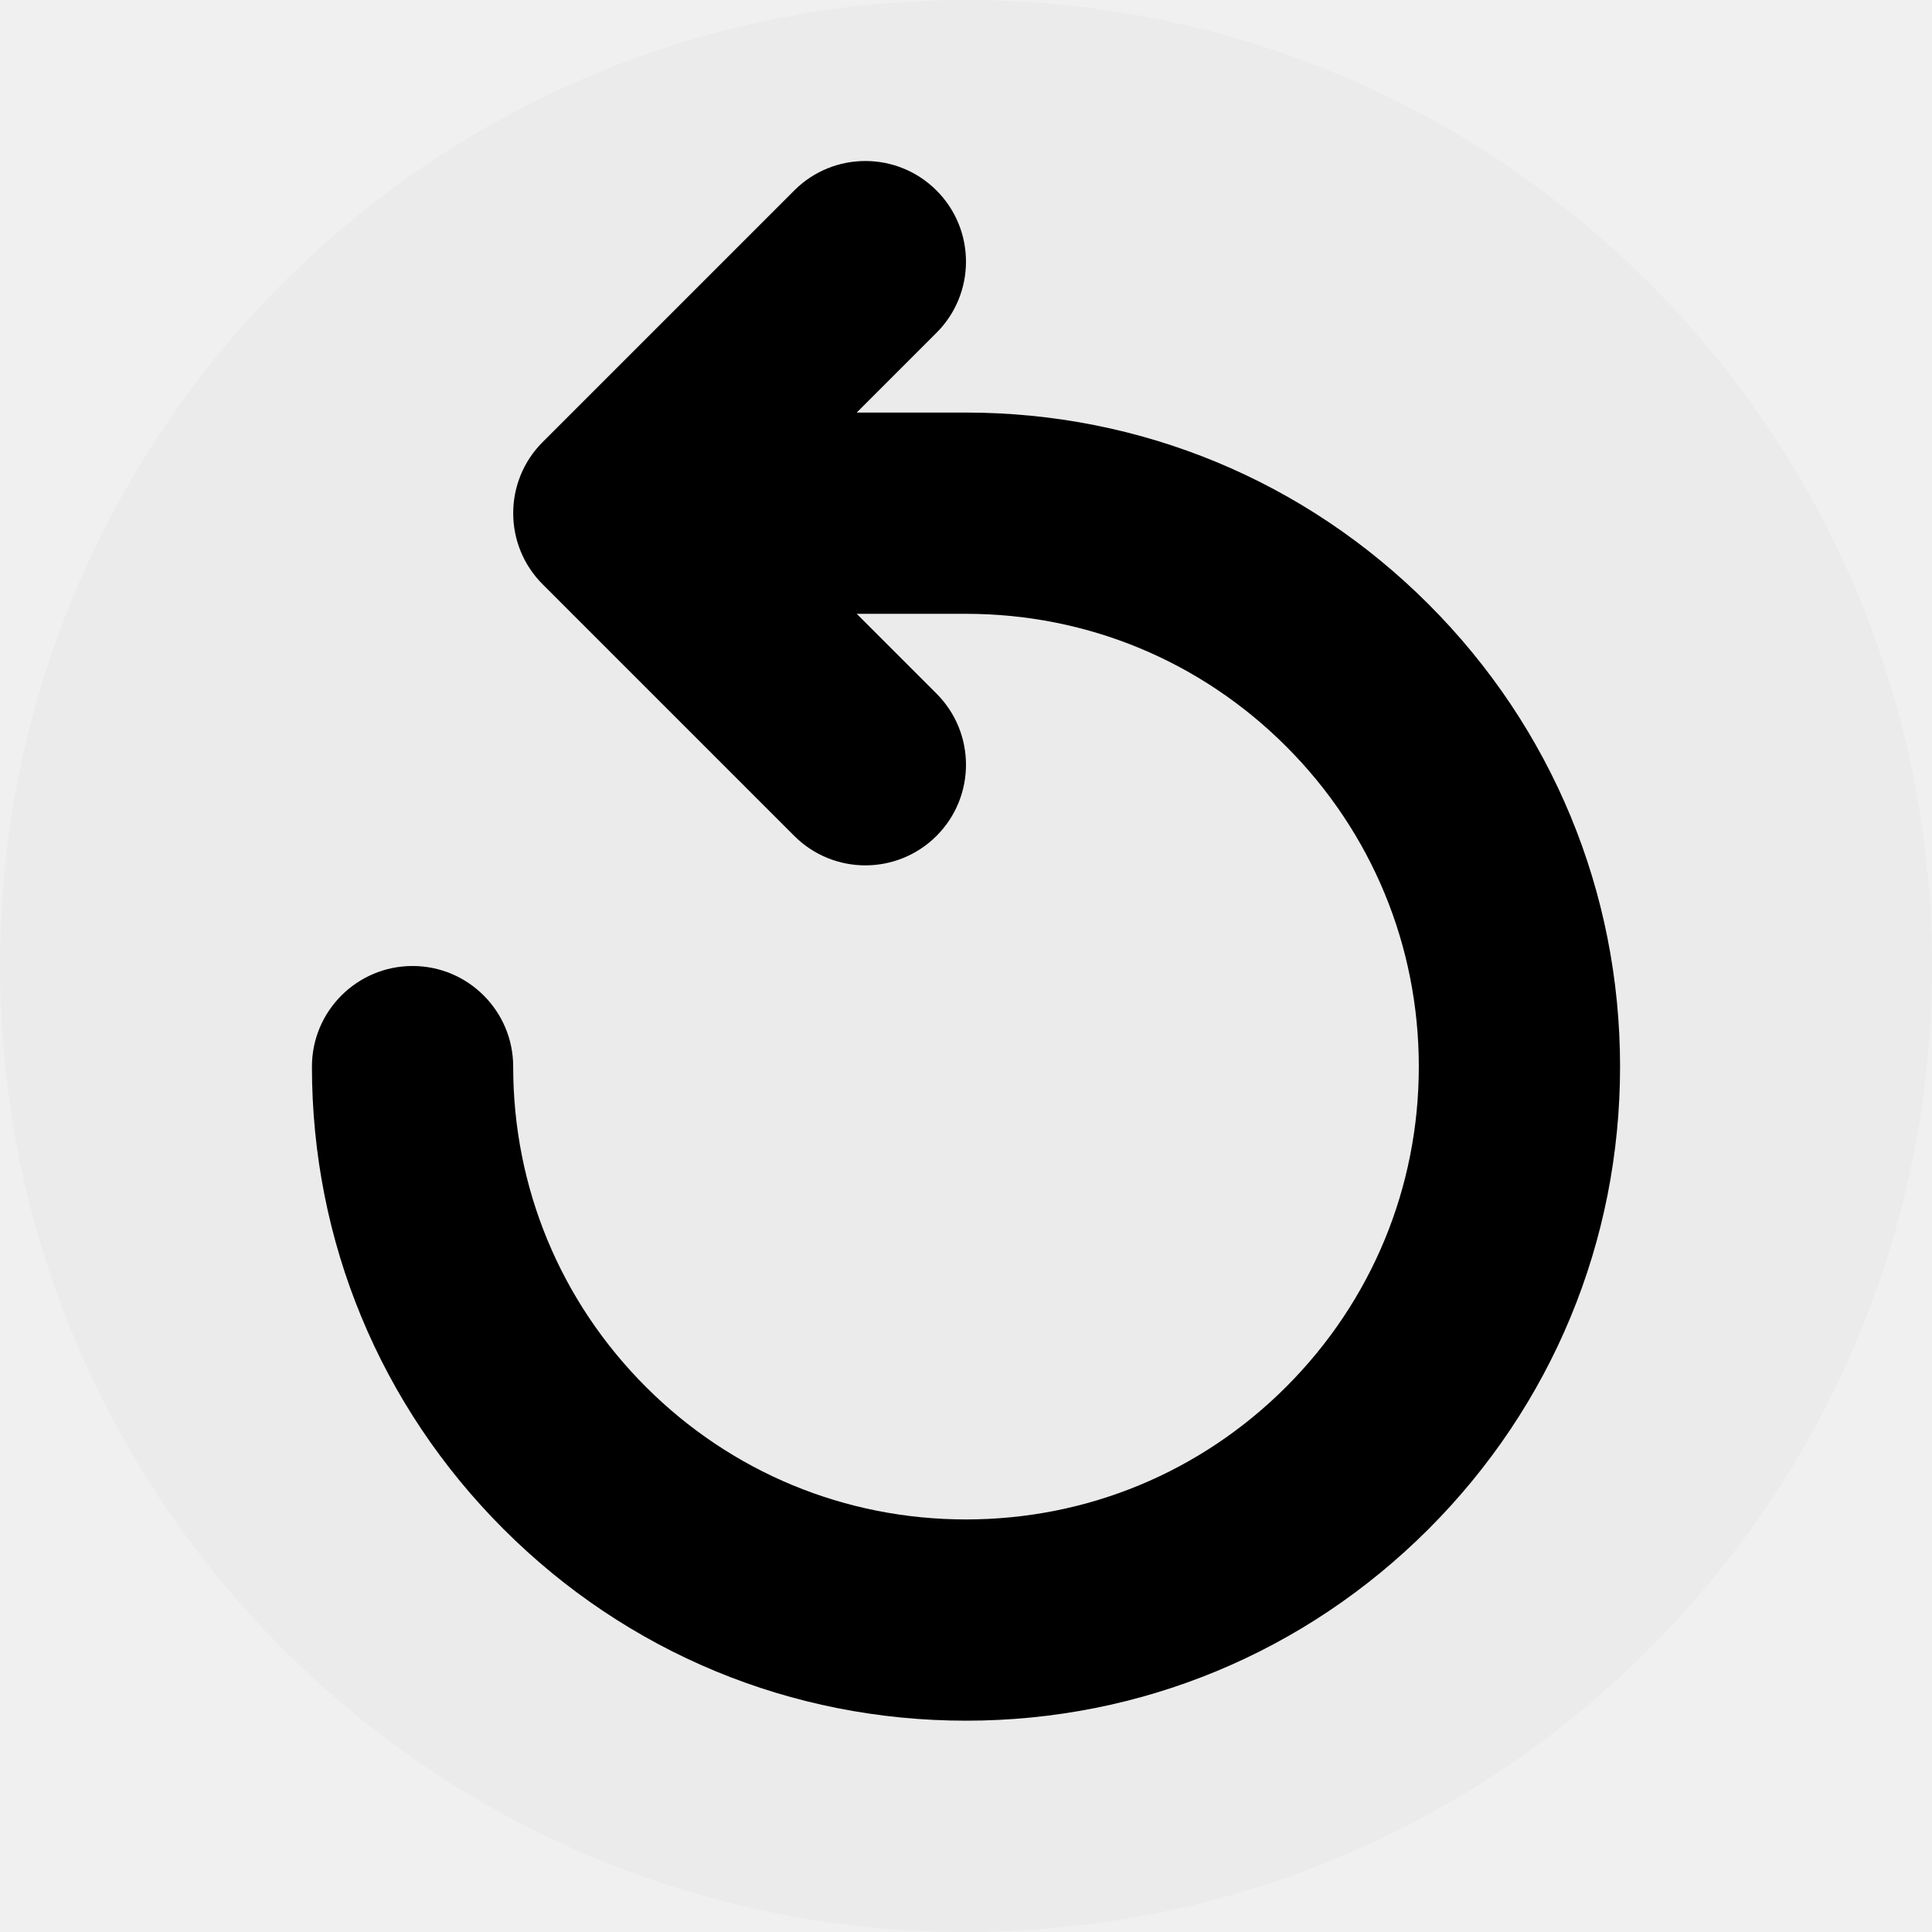
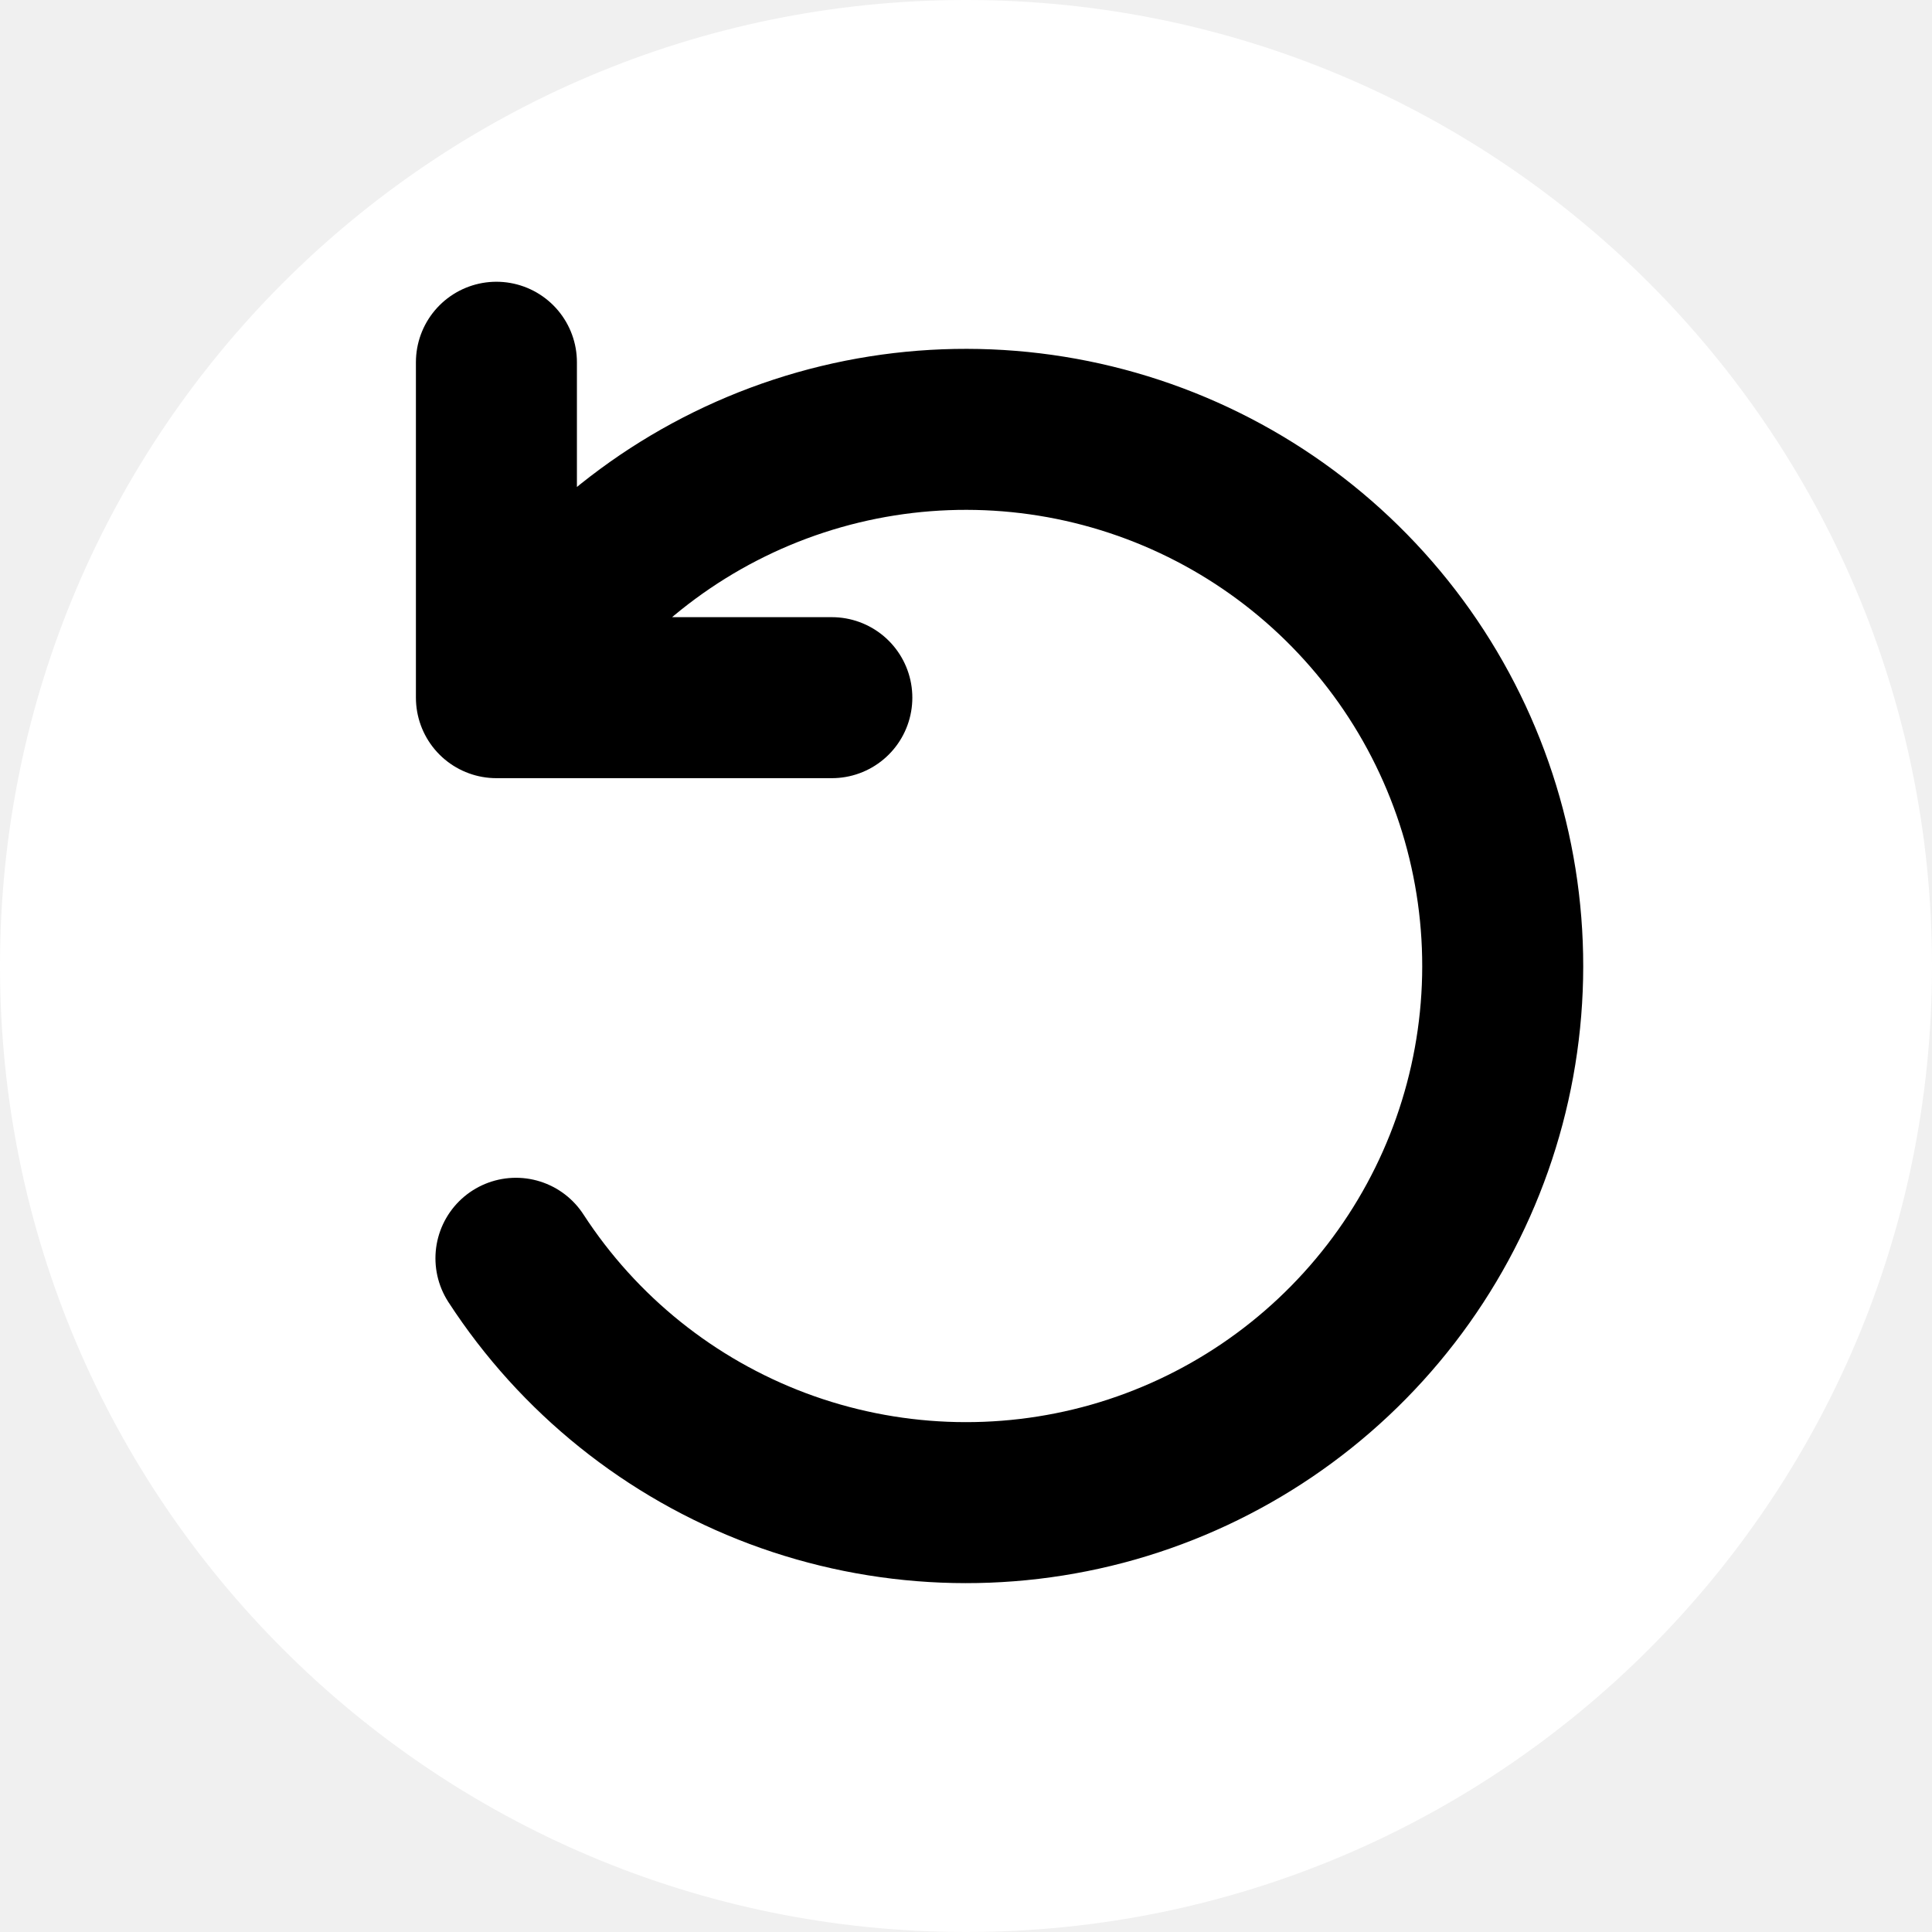
- <svg xmlns="http://www.w3.org/2000/svg" version="1.1" id="Uploaded to svgrepo.com" width="800px" height="800px" viewBox="-3.2 -3.2 38.40 38.40" xml:space="preserve" fill="#000000">
-   <g id="SVGRepo_bgCarrier" stroke-width="0">
-     <rect x="-3.2" y="-3.2" width="38.40" height="38.40" rx="19.2" fill="#ebebeb" strokewidth="0" />
+ <svg xmlns="http://www.w3.org/2000/svg" width="800px" height="800px" viewBox="-2.4 -2.4 28.80 28.80" fill="none">
+   <g id="SVGRepo_bgCarrier" stroke-width="0" transform="translate(0,0), scale(1)">
+     <rect x="-2.4" y="-2.4" width="28.80" height="28.80" rx="14.4" fill="#ffffff" strokewidth="0" />
  </g>
-   <g id="SVGRepo_tracerCarrier" stroke-linecap="round" stroke-linejoin="round" />
+   <g id="SVGRepo_tracerCarrier" stroke-linecap="round" stroke-linejoin="round" stroke="#CCCCCC" stroke-width="0.288" />
  <g id="SVGRepo_iconCarrier">
-     <style type="text/css"> .puchipuchi_een{fill:#000000;} </style>
-     <path class="puchipuchi_een" d="M29,18c0,3.472-1.353,6.737-3.808,9.193C22.736,29.648,19.472,31,16,31 c-3.473,0-6.737-1.353-9.192-3.808S3,21.472,3,18c0-1.104,0.896-2,2-2s2,0.896,2,2c0,2.403,0.937,4.664,2.636,6.364 C11.336,26.064,13.596,27,16,27c2.403,0,4.664-0.936,6.364-2.636C24.063,22.664,25,20.404,25,18s-0.937-4.664-2.636-6.364 C20.664,9.936,18.404,9,16,9h-2.172l1.586,1.586c0.781,0.781,0.781,2.047,0,2.828s-2.047,0.781-2.828,0l-5-5 c-0.781-0.781-0.781-2.047,0-2.828l5-5c0.781-0.781,2.047-0.781,2.828,0s0.781,2.047,0,2.828L13.828,5H16 c3.473,0,6.737,1.353,9.192,3.808C27.647,11.263,29,14.528,29,18z" />
+     <g id="Edit / Undo">
+       <path id="Vector" d="M10 8H5V3M5.291 16.357C6.223 17.792 7.59 18.89 9.192 19.491C10.794 20.091 12.547 20.162 14.193 19.694C15.838 19.225 17.289 18.241 18.334 16.887C19.38 15.532 19.963 13.878 19.999 12.168C20.035 10.457 19.521 8.78 18.534 7.383C17.546 5.986 16.137 4.942 14.512 4.405C12.888 3.868 11.134 3.865 9.508 4.398C7.883 4.931 6.471 5.971 5.479 7.366" stroke="#000000" stroke-width="2.4" stroke-linecap="round" stroke-linejoin="round" />
+     </g>
  </g>
</svg>
